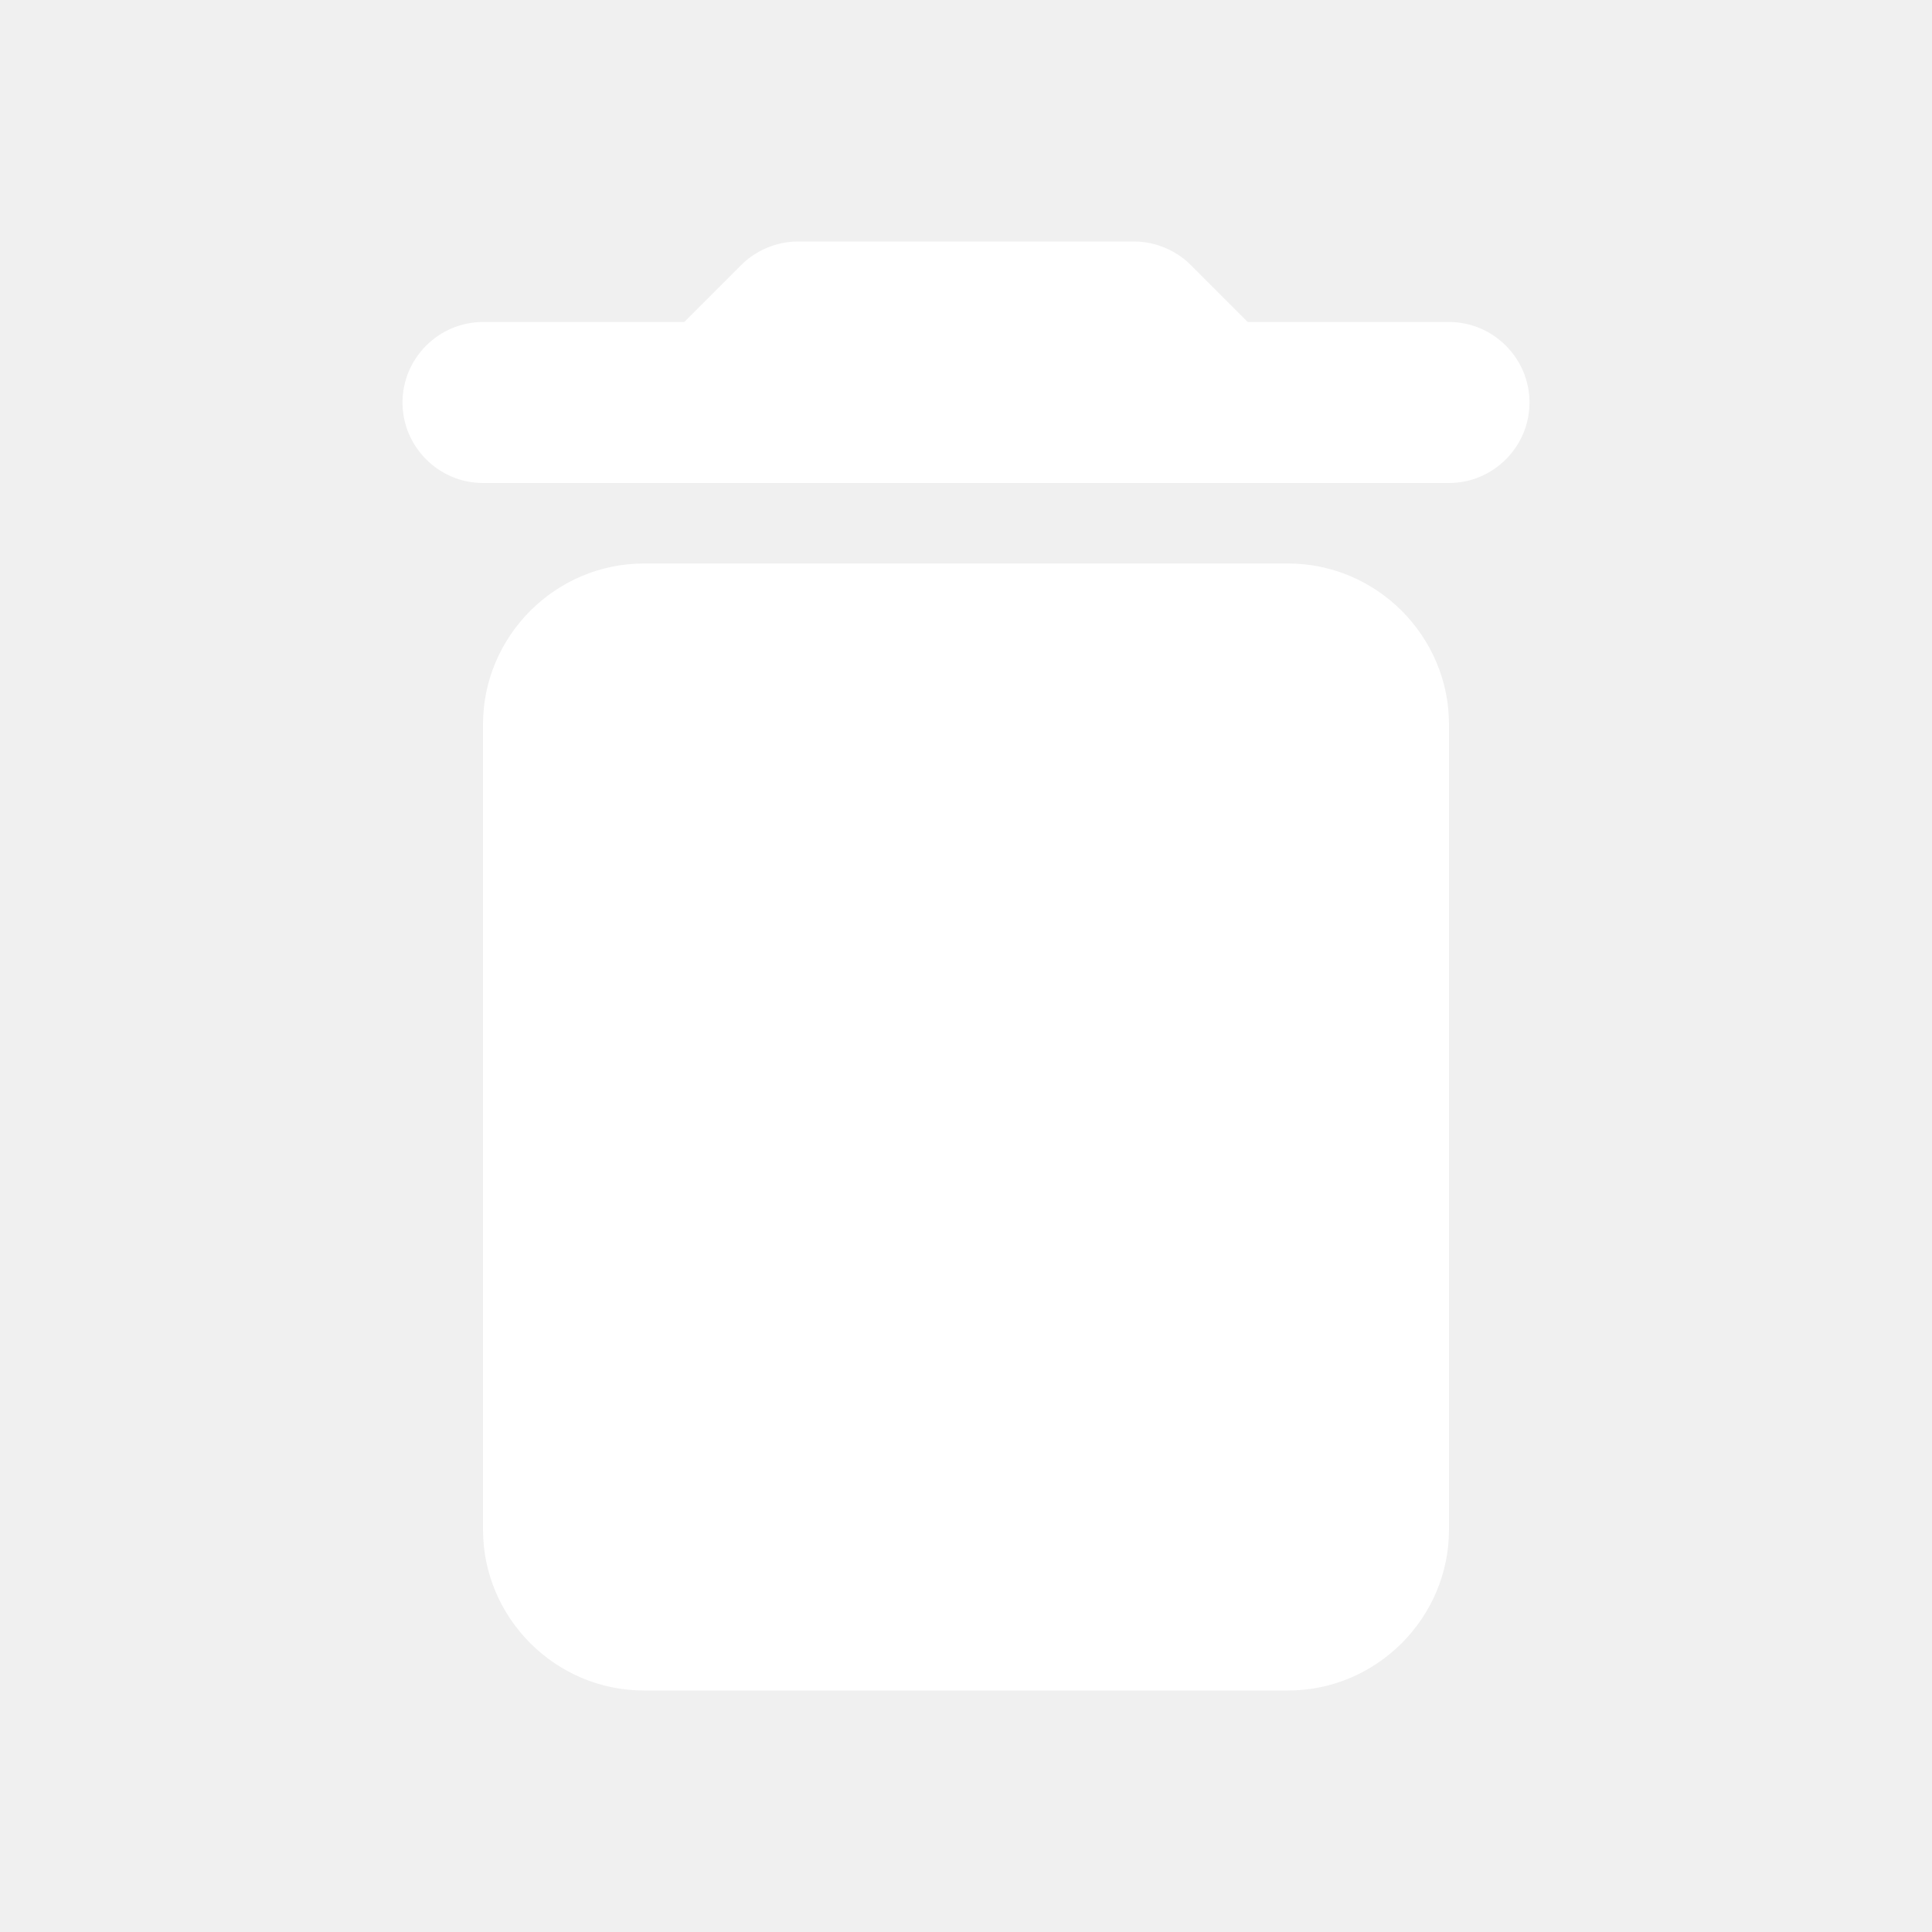
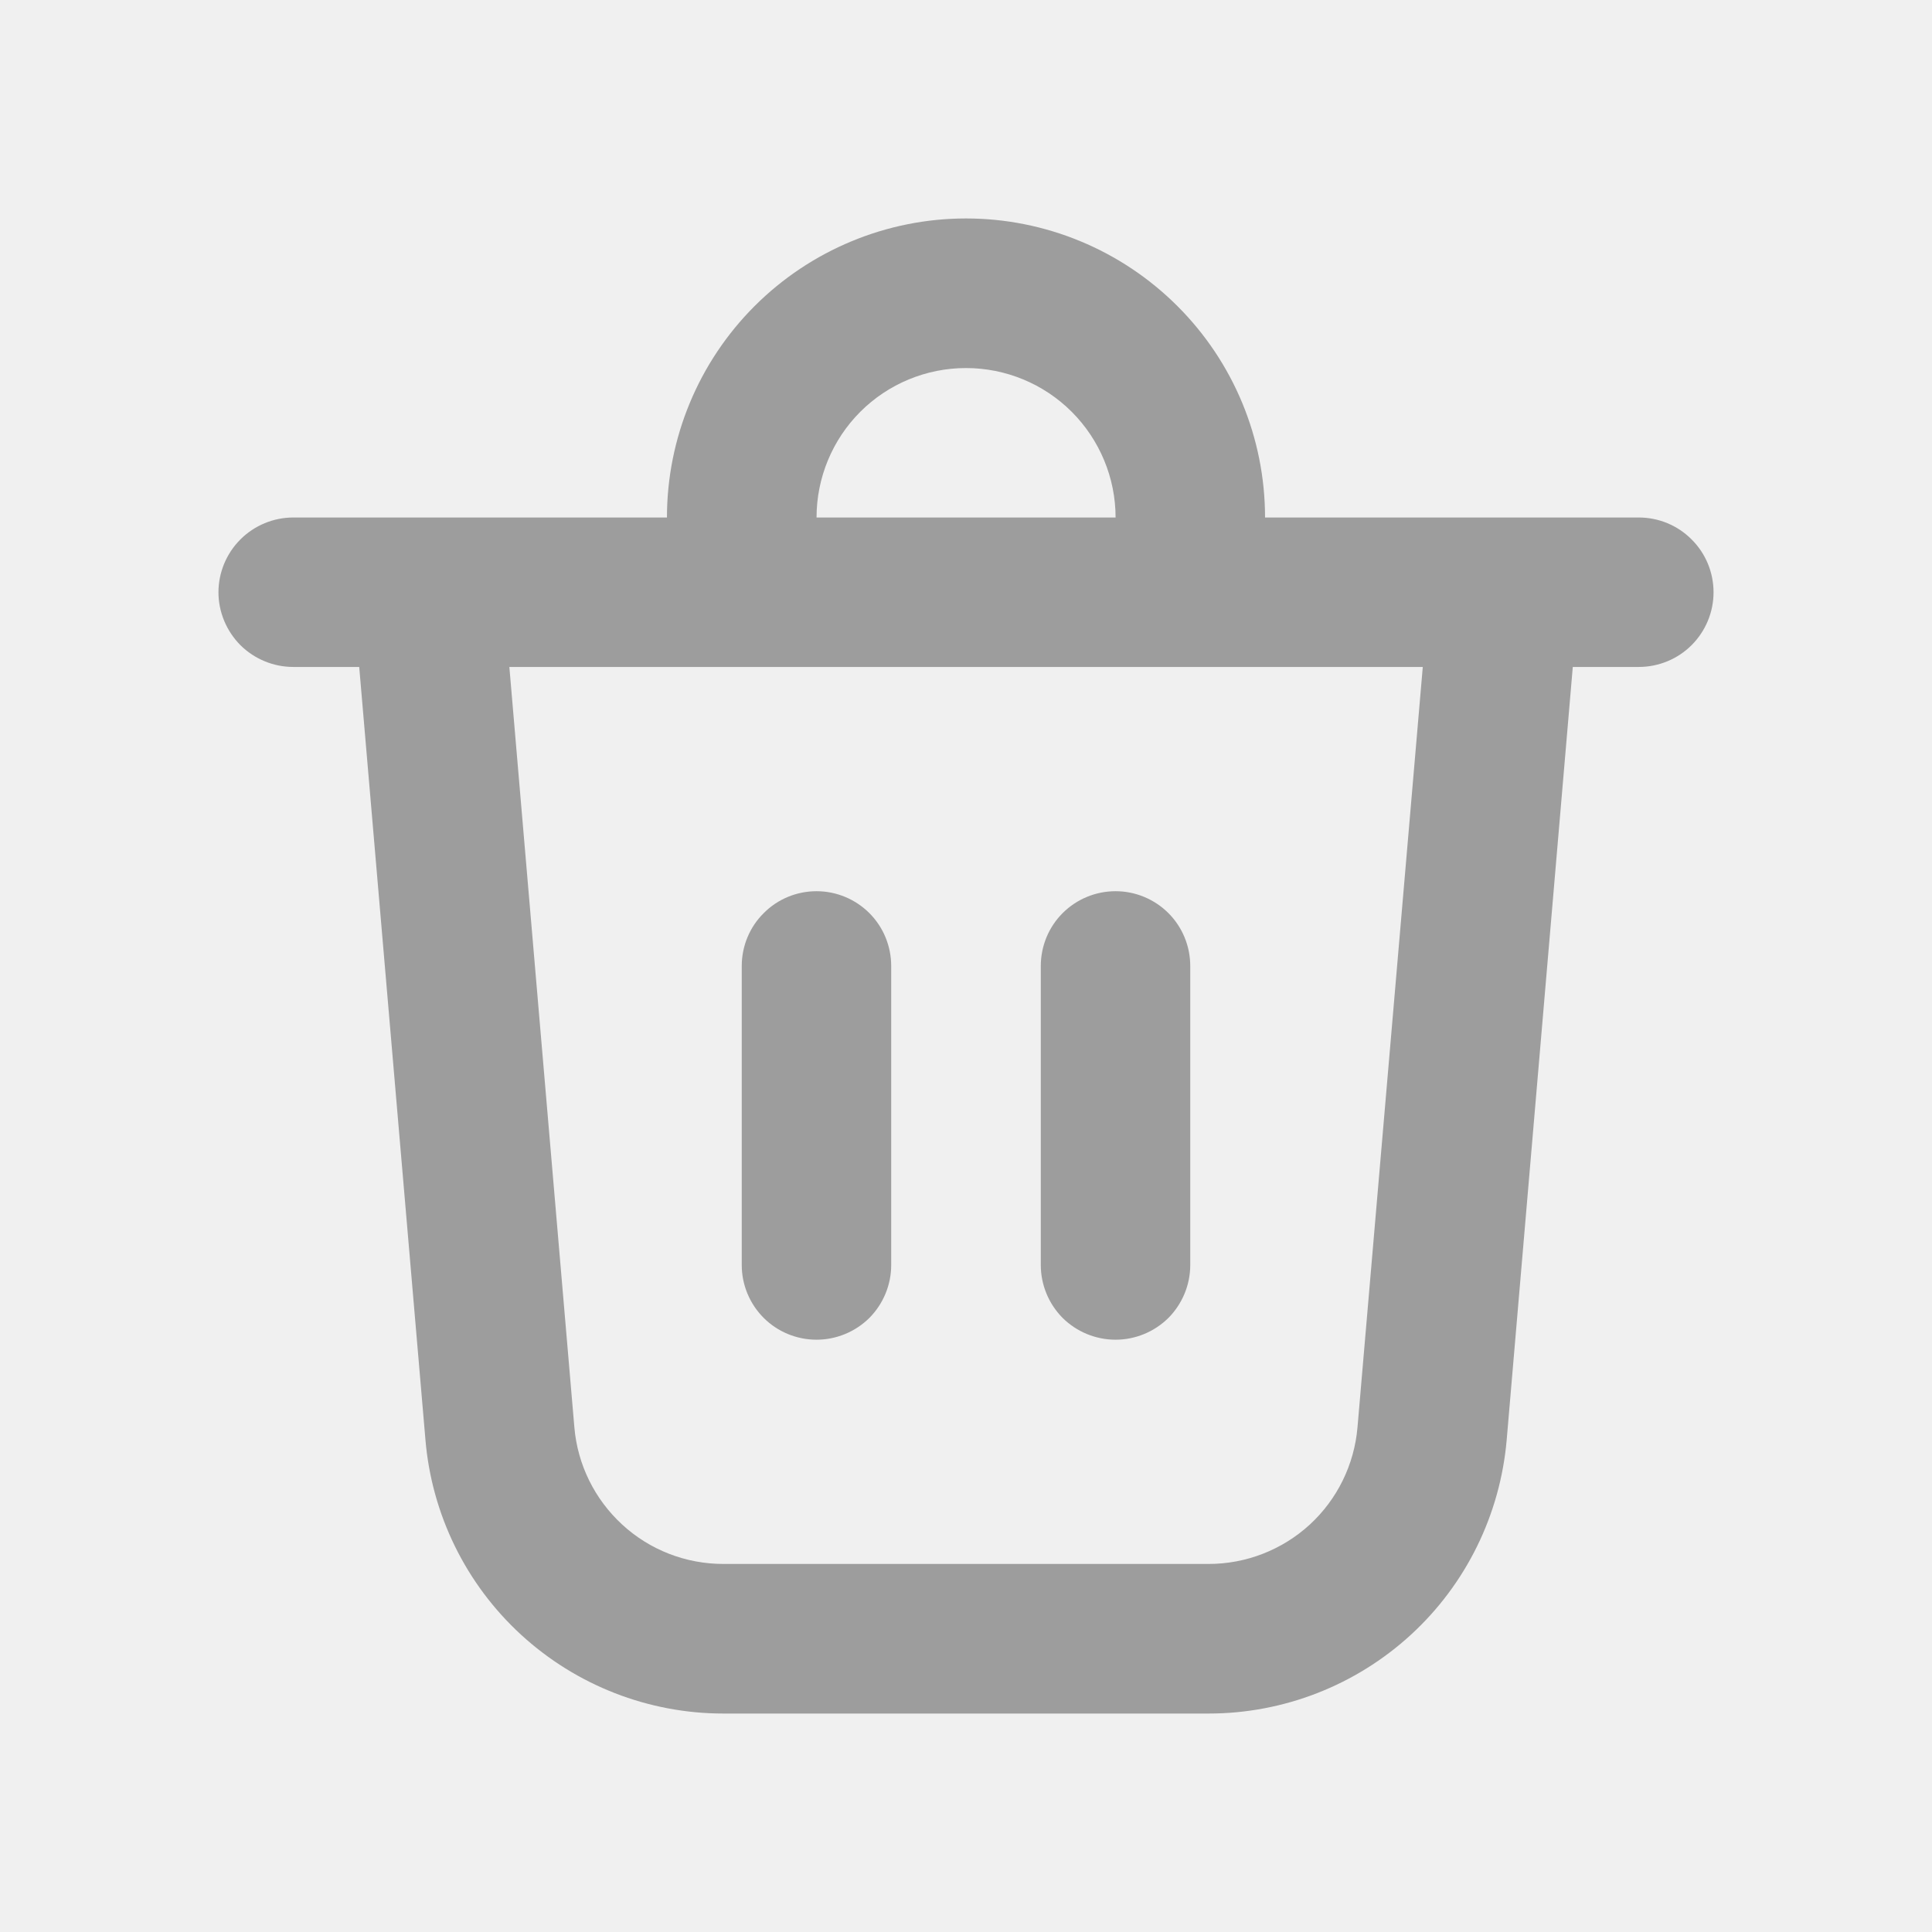
- <svg xmlns="http://www.w3.org/2000/svg" width="24" height="24" viewBox="0 0 24 24" fill="none">
-   <g clip-path="url(#clip0_1384_10023)">
-     <path d="M6 19C6 20.1 6.9 21 8 21H16C17.1 21 18 20.1 18 19V9C18 7.9 17.1 7 16 7H8C6.9 7 6 7.9 6 9V19ZM18 4H15.5L14.79 3.29C14.61 3.11 14.35 3 14.09 3H9.91C9.65 3 9.39 3.11 9.21 3.29L8.5 4H6C5.45 4 5 4.45 5 5C5 5.55 5.45 6 6 6H18C18.55 6 19 5.55 19 5C19 4.45 18.55 4 18 4Z" fill="white" />
-   </g>
-   <defs>
-     <clipPath id="clip0_1384_10023">
-       <rect width="24" height="24" fill="white" />
-     </clipPath>
-   </defs>
+ <svg xmlns="http://www.w3.org/2000/svg" width="14" height="14" viewBox="0 0 14 14" fill="none">
+   <path d="M5.917 3.75H8.084C8.084 3.463 7.969 3.187 7.766 2.984C7.563 2.781 7.287 2.667 7 2.667C6.713 2.667 6.437 2.781 6.234 2.984C6.031 3.187 5.917 3.463 5.917 3.75ZM4.833 3.75C4.833 3.175 5.062 2.624 5.468 2.218C5.874 1.812 6.426 1.583 7 1.583C7.575 1.583 8.126 1.812 8.532 2.218C8.939 2.624 9.167 3.175 9.167 3.75H11.875C12.019 3.75 12.157 3.807 12.258 3.909C12.36 4.01 12.417 4.148 12.417 4.292C12.417 4.435 12.36 4.573 12.258 4.675C12.157 4.776 12.019 4.833 11.875 4.833H11.397L10.918 10.434C10.871 10.975 10.624 11.479 10.224 11.846C9.824 12.213 9.301 12.417 8.758 12.417H5.242C4.699 12.417 4.176 12.213 3.776 11.846C3.376 11.479 3.129 10.975 3.083 10.434L2.603 4.833H2.125C1.982 4.833 1.844 4.776 1.742 4.675C1.641 4.573 1.583 4.435 1.583 4.292C1.583 4.148 1.641 4.01 1.742 3.909C1.844 3.807 1.982 3.75 2.125 3.75H4.833ZM8.625 7C8.625 6.856 8.568 6.718 8.467 6.617C8.365 6.515 8.227 6.458 8.084 6.458C7.94 6.458 7.802 6.515 7.7 6.617C7.599 6.718 7.542 6.856 7.542 7V9.167C7.542 9.31 7.599 9.448 7.7 9.55C7.802 9.651 7.94 9.708 8.084 9.708C8.227 9.708 8.365 9.651 8.467 9.55C8.568 9.448 8.625 9.31 8.625 9.167V7ZM5.917 6.458C6.06 6.458 6.198 6.515 6.3 6.617C6.401 6.718 6.458 6.856 6.458 7V9.167C6.458 9.31 6.401 9.448 6.3 9.55C6.198 9.651 6.06 9.708 5.917 9.708C5.773 9.708 5.635 9.651 5.534 9.55C5.432 9.448 5.375 9.31 5.375 9.167V7C5.375 6.856 5.432 6.718 5.534 6.617C5.635 6.515 5.773 6.458 5.917 6.458ZM4.162 10.342C4.185 10.613 4.309 10.864 4.509 11.048C4.709 11.232 4.97 11.333 5.242 11.333H8.758C9.03 11.333 9.291 11.231 9.491 11.048C9.691 10.864 9.814 10.612 9.837 10.342L10.31 4.833H3.691L4.162 10.342Z" fill="#222222" fill-opacity="0.4" />
</svg>
